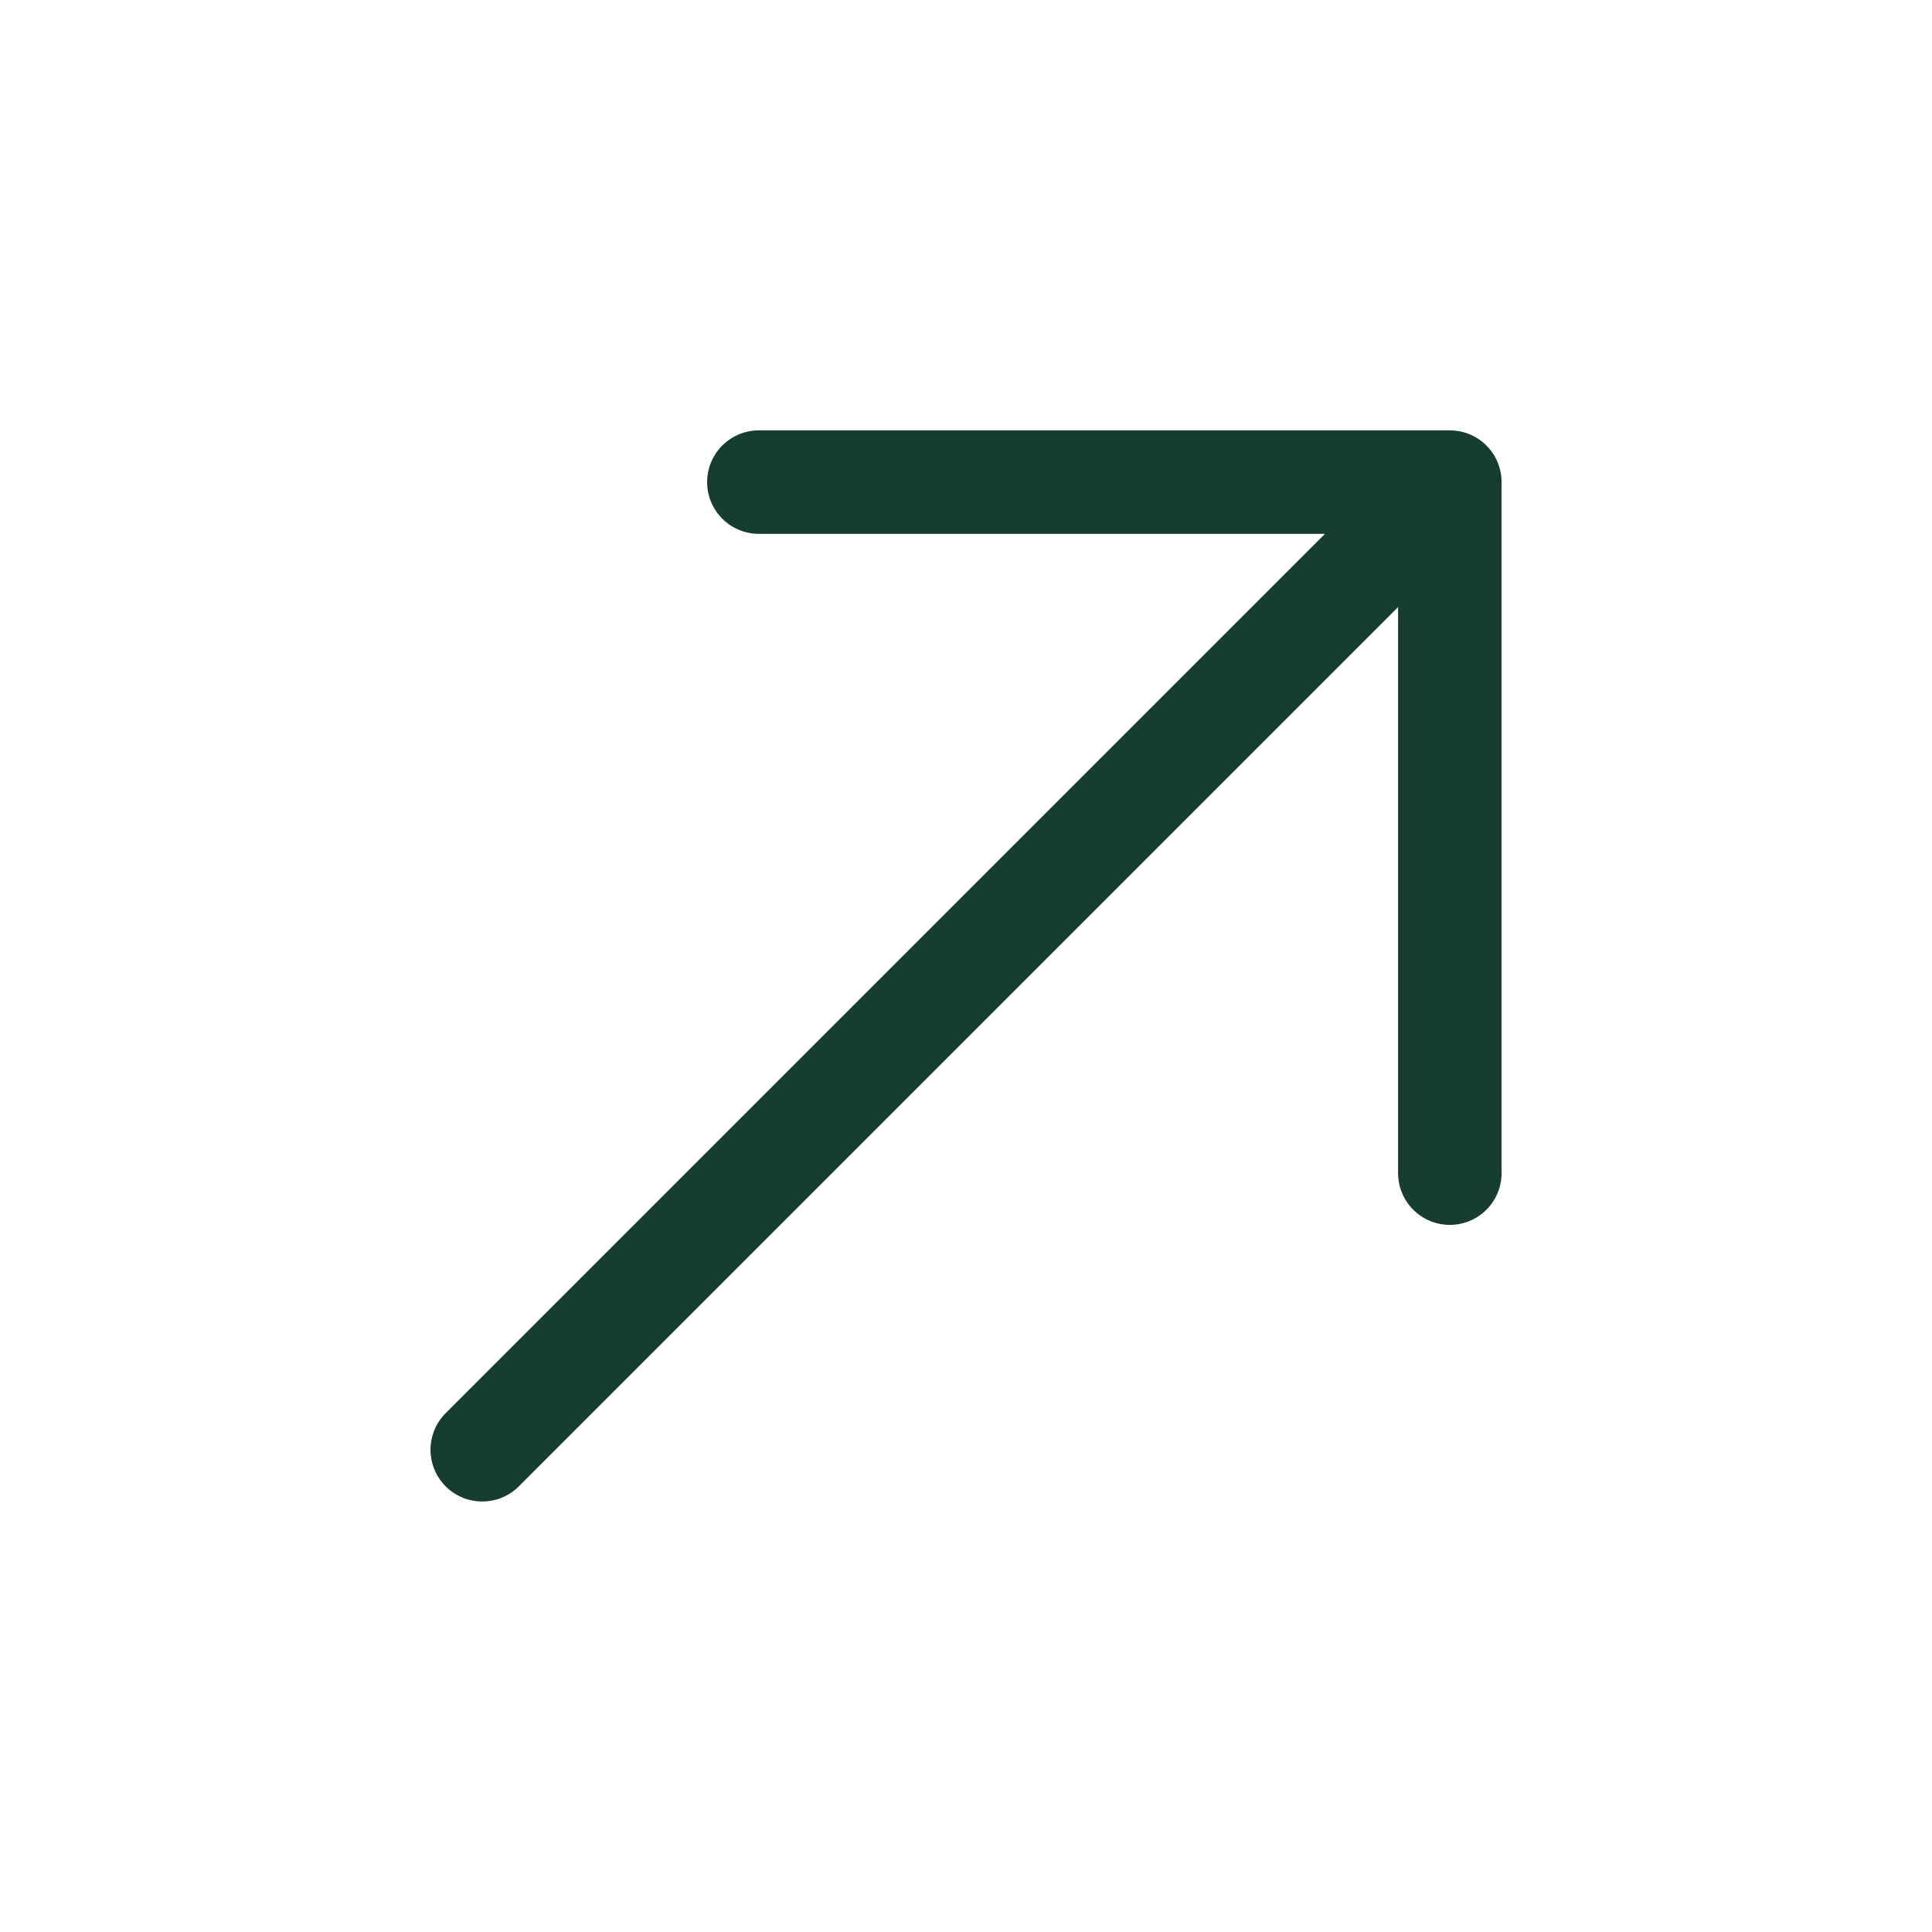
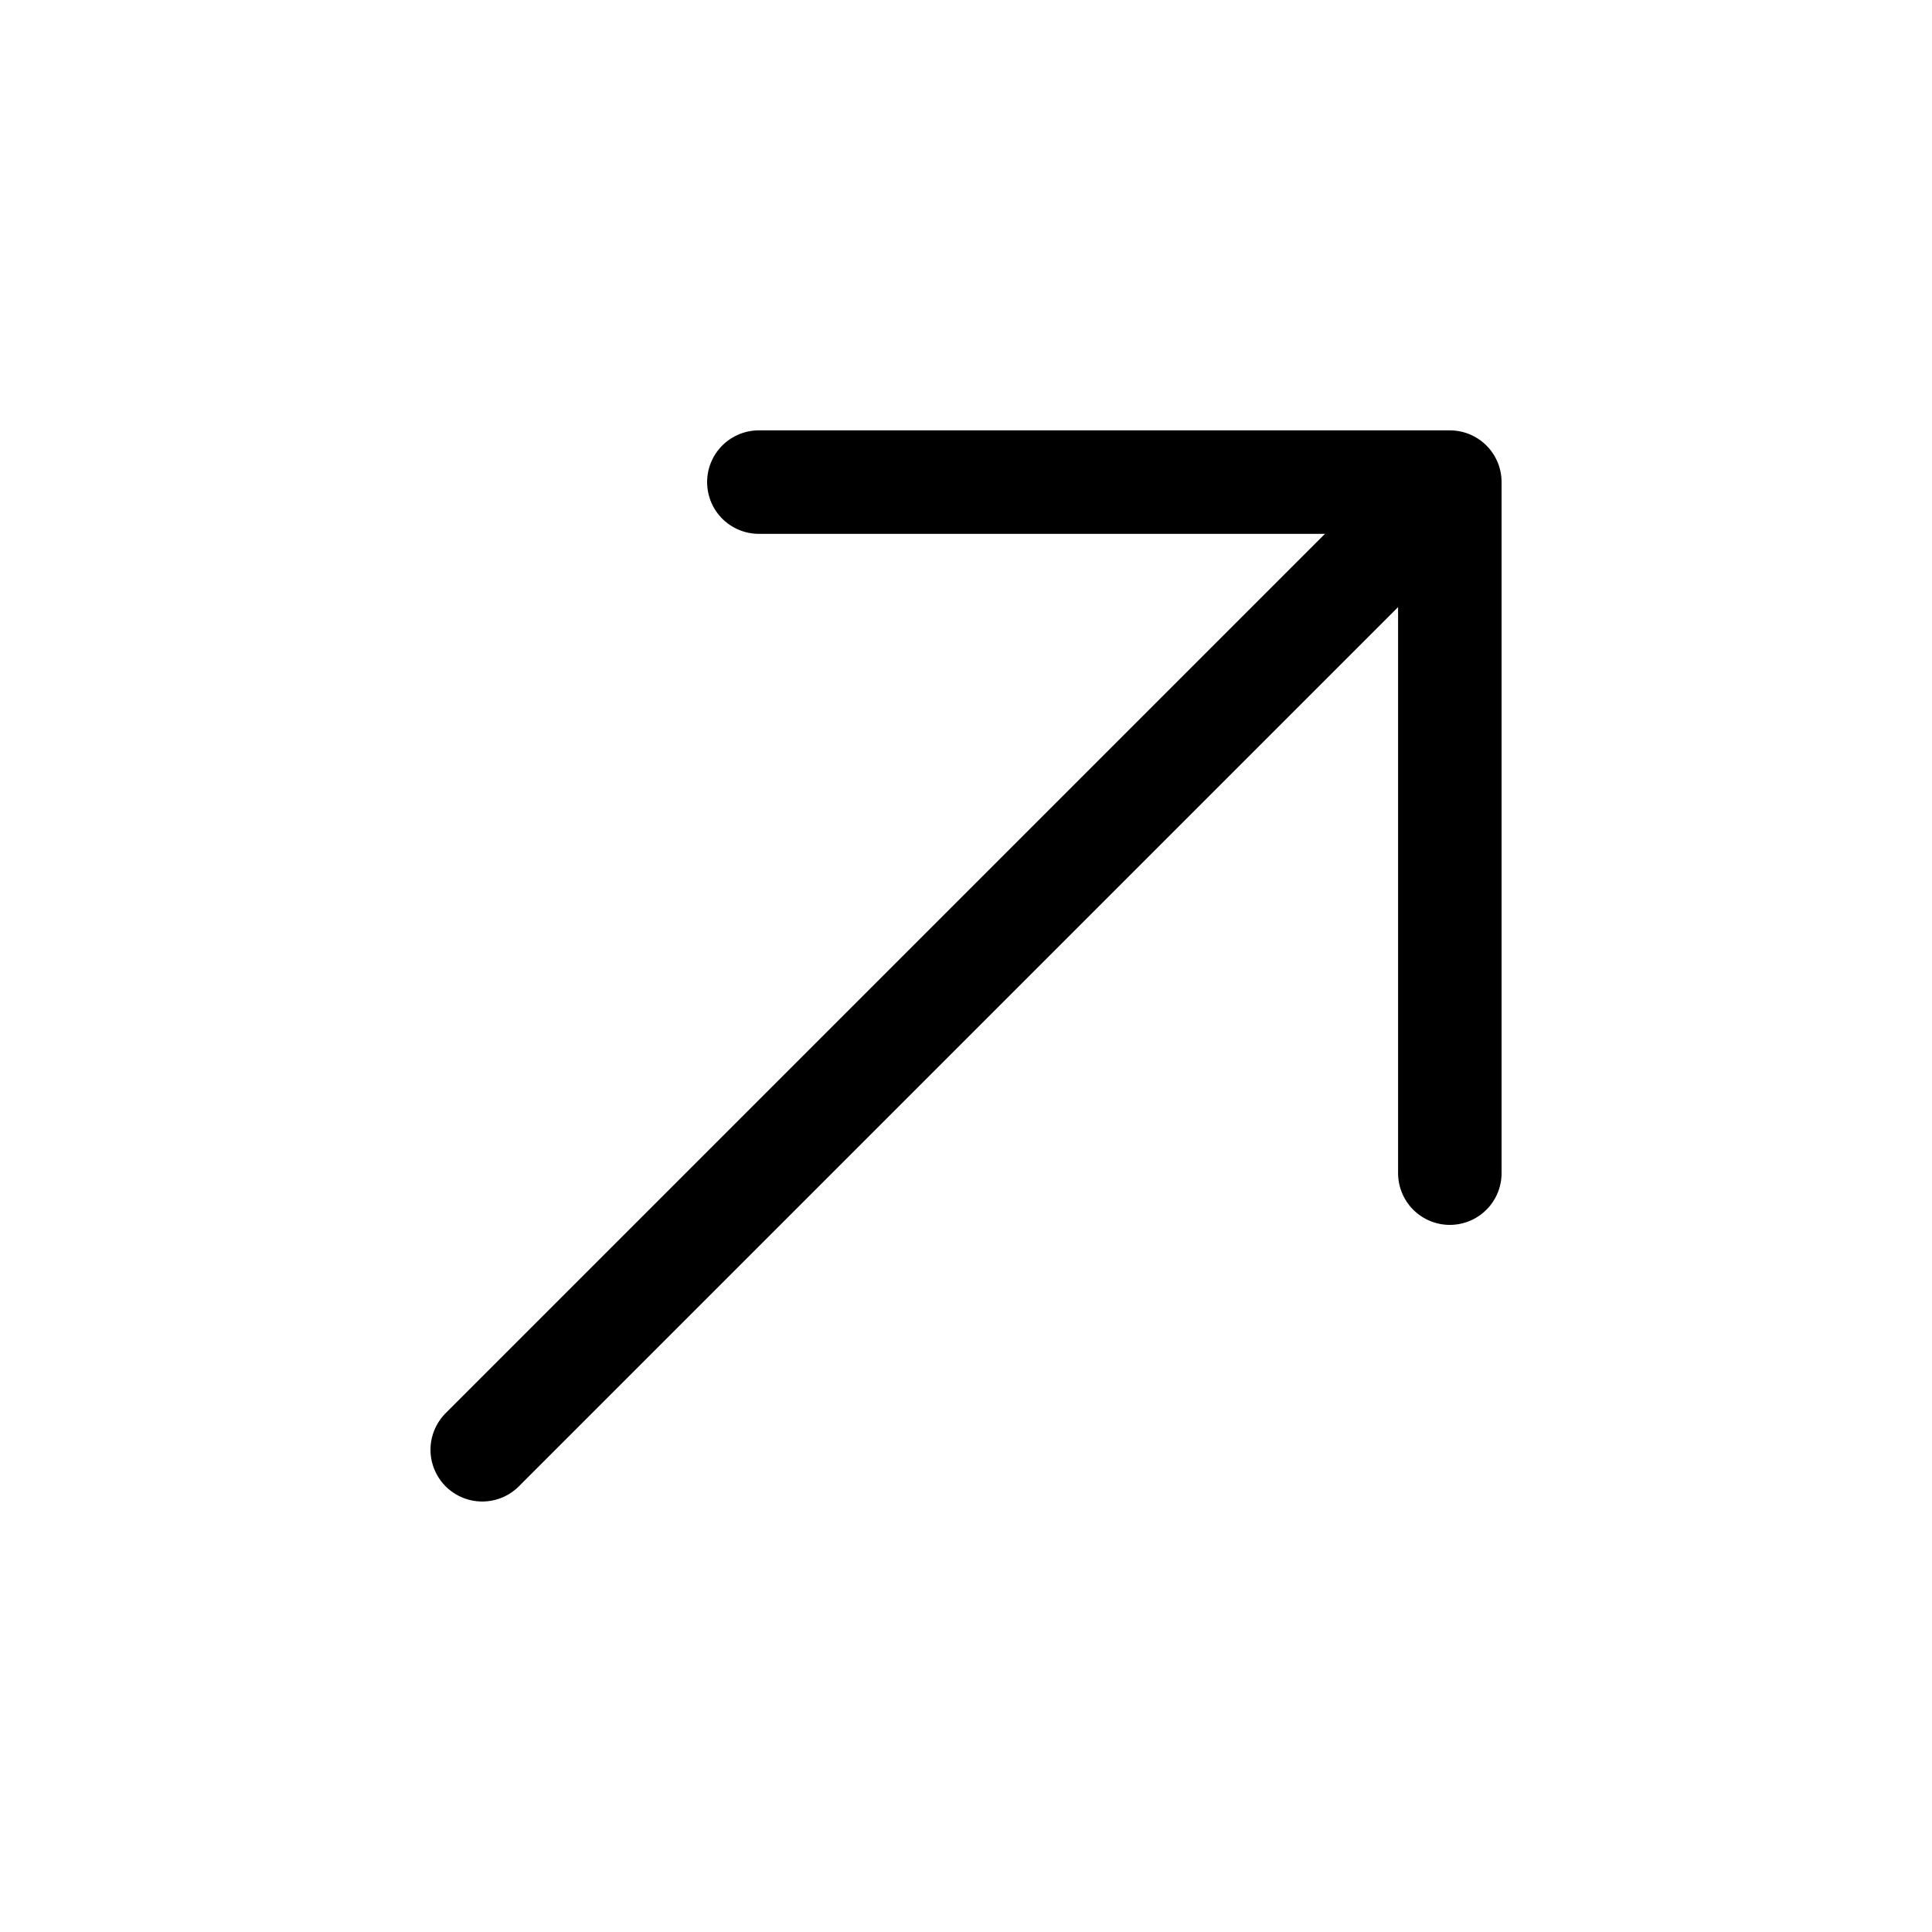
- <svg xmlns="http://www.w3.org/2000/svg" width="28" height="28" viewBox="0 0 28 28" fill="none">
+ <svg xmlns="http://www.w3.org/2000/svg" viewBox="0 0 28 28" fill="none">
  <g id="arrow-right">
    <g id="Group 23">
-       <path id="Vector" d="M10.998 6.987L21.012 6.987L21.012 17.002" stroke="#173D33" stroke-width="1.5" stroke-miterlimit="10" stroke-linecap="round" stroke-linejoin="round" />
-       <path id="Vector_2" d="M6.989 21.011L20.873 7.127" stroke="#173D33" stroke-width="1.5" stroke-miterlimit="10" stroke-linecap="round" stroke-linejoin="round" />
+       <path id="Vector" d="M10.998 6.987L21.012 6.987L21.012 17.002" stroke="currentColor" stroke-width="1.5" stroke-miterlimit="10" stroke-linecap="round" stroke-linejoin="round" />
+       <path id="Vector_2" d="M6.989 21.011L20.873 7.127" stroke="currentColor" stroke-width="1.5" stroke-miterlimit="10" stroke-linecap="round" stroke-linejoin="round" />
    </g>
  </g>
</svg>
